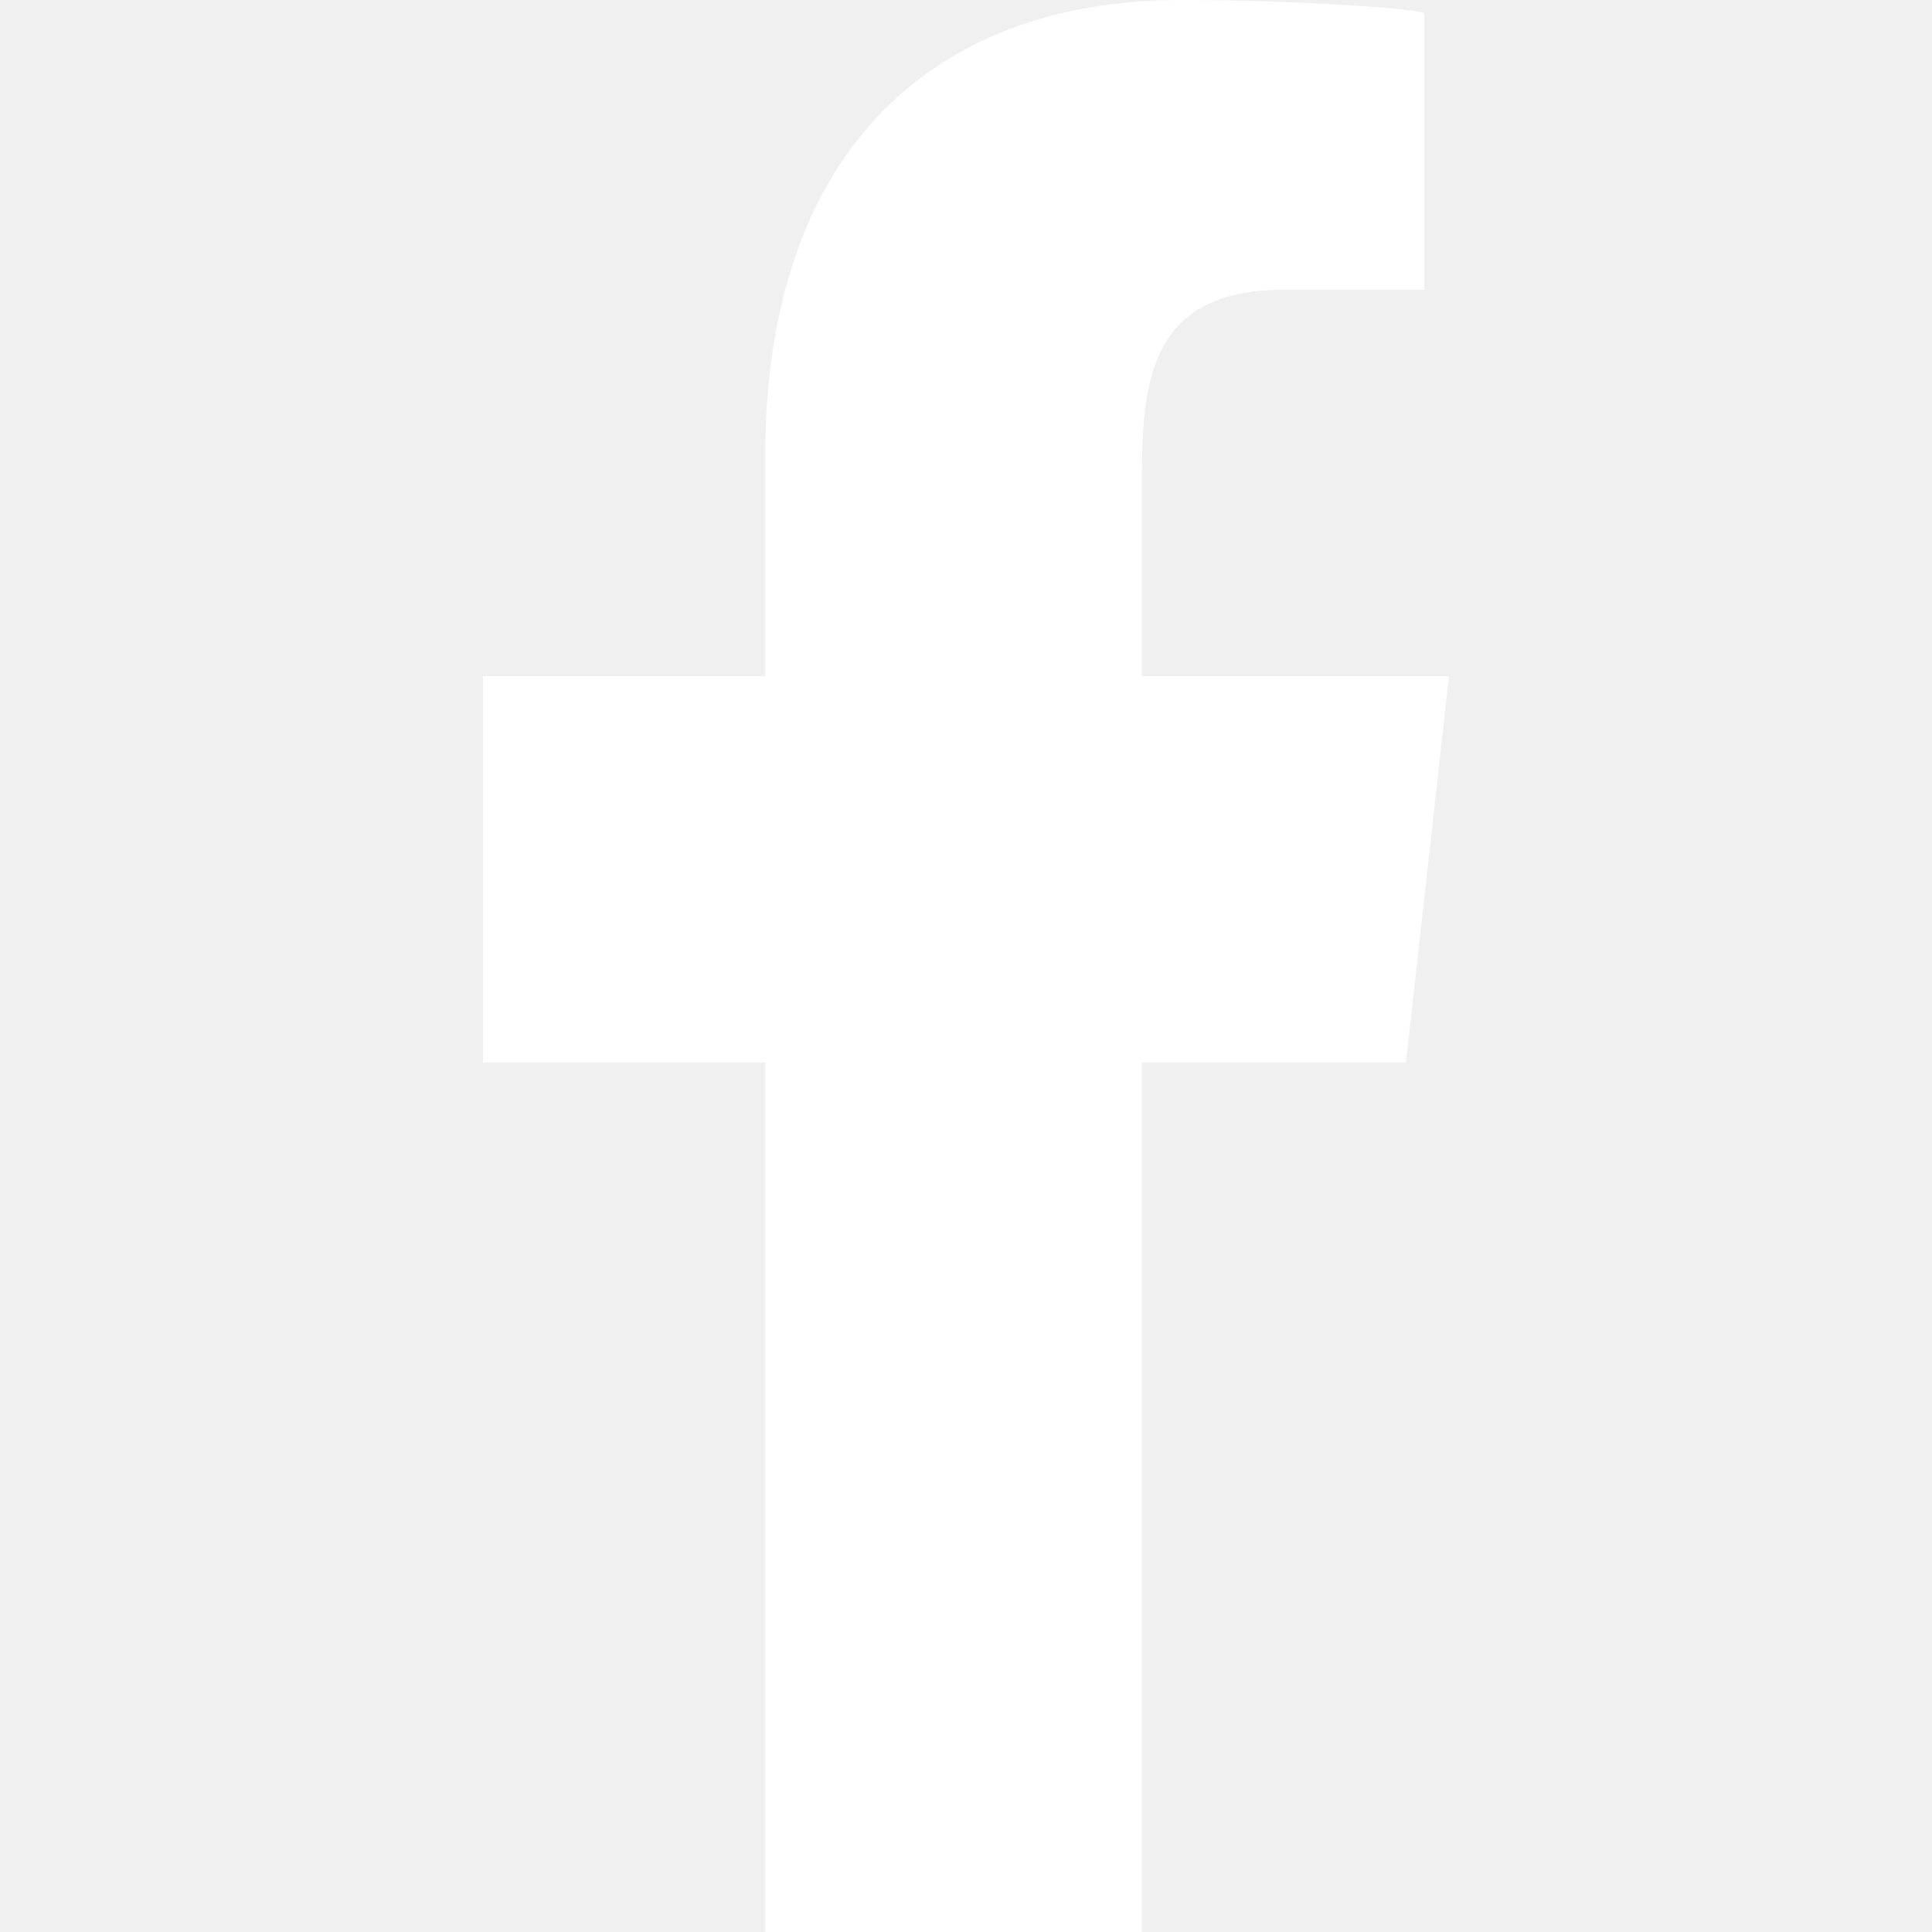
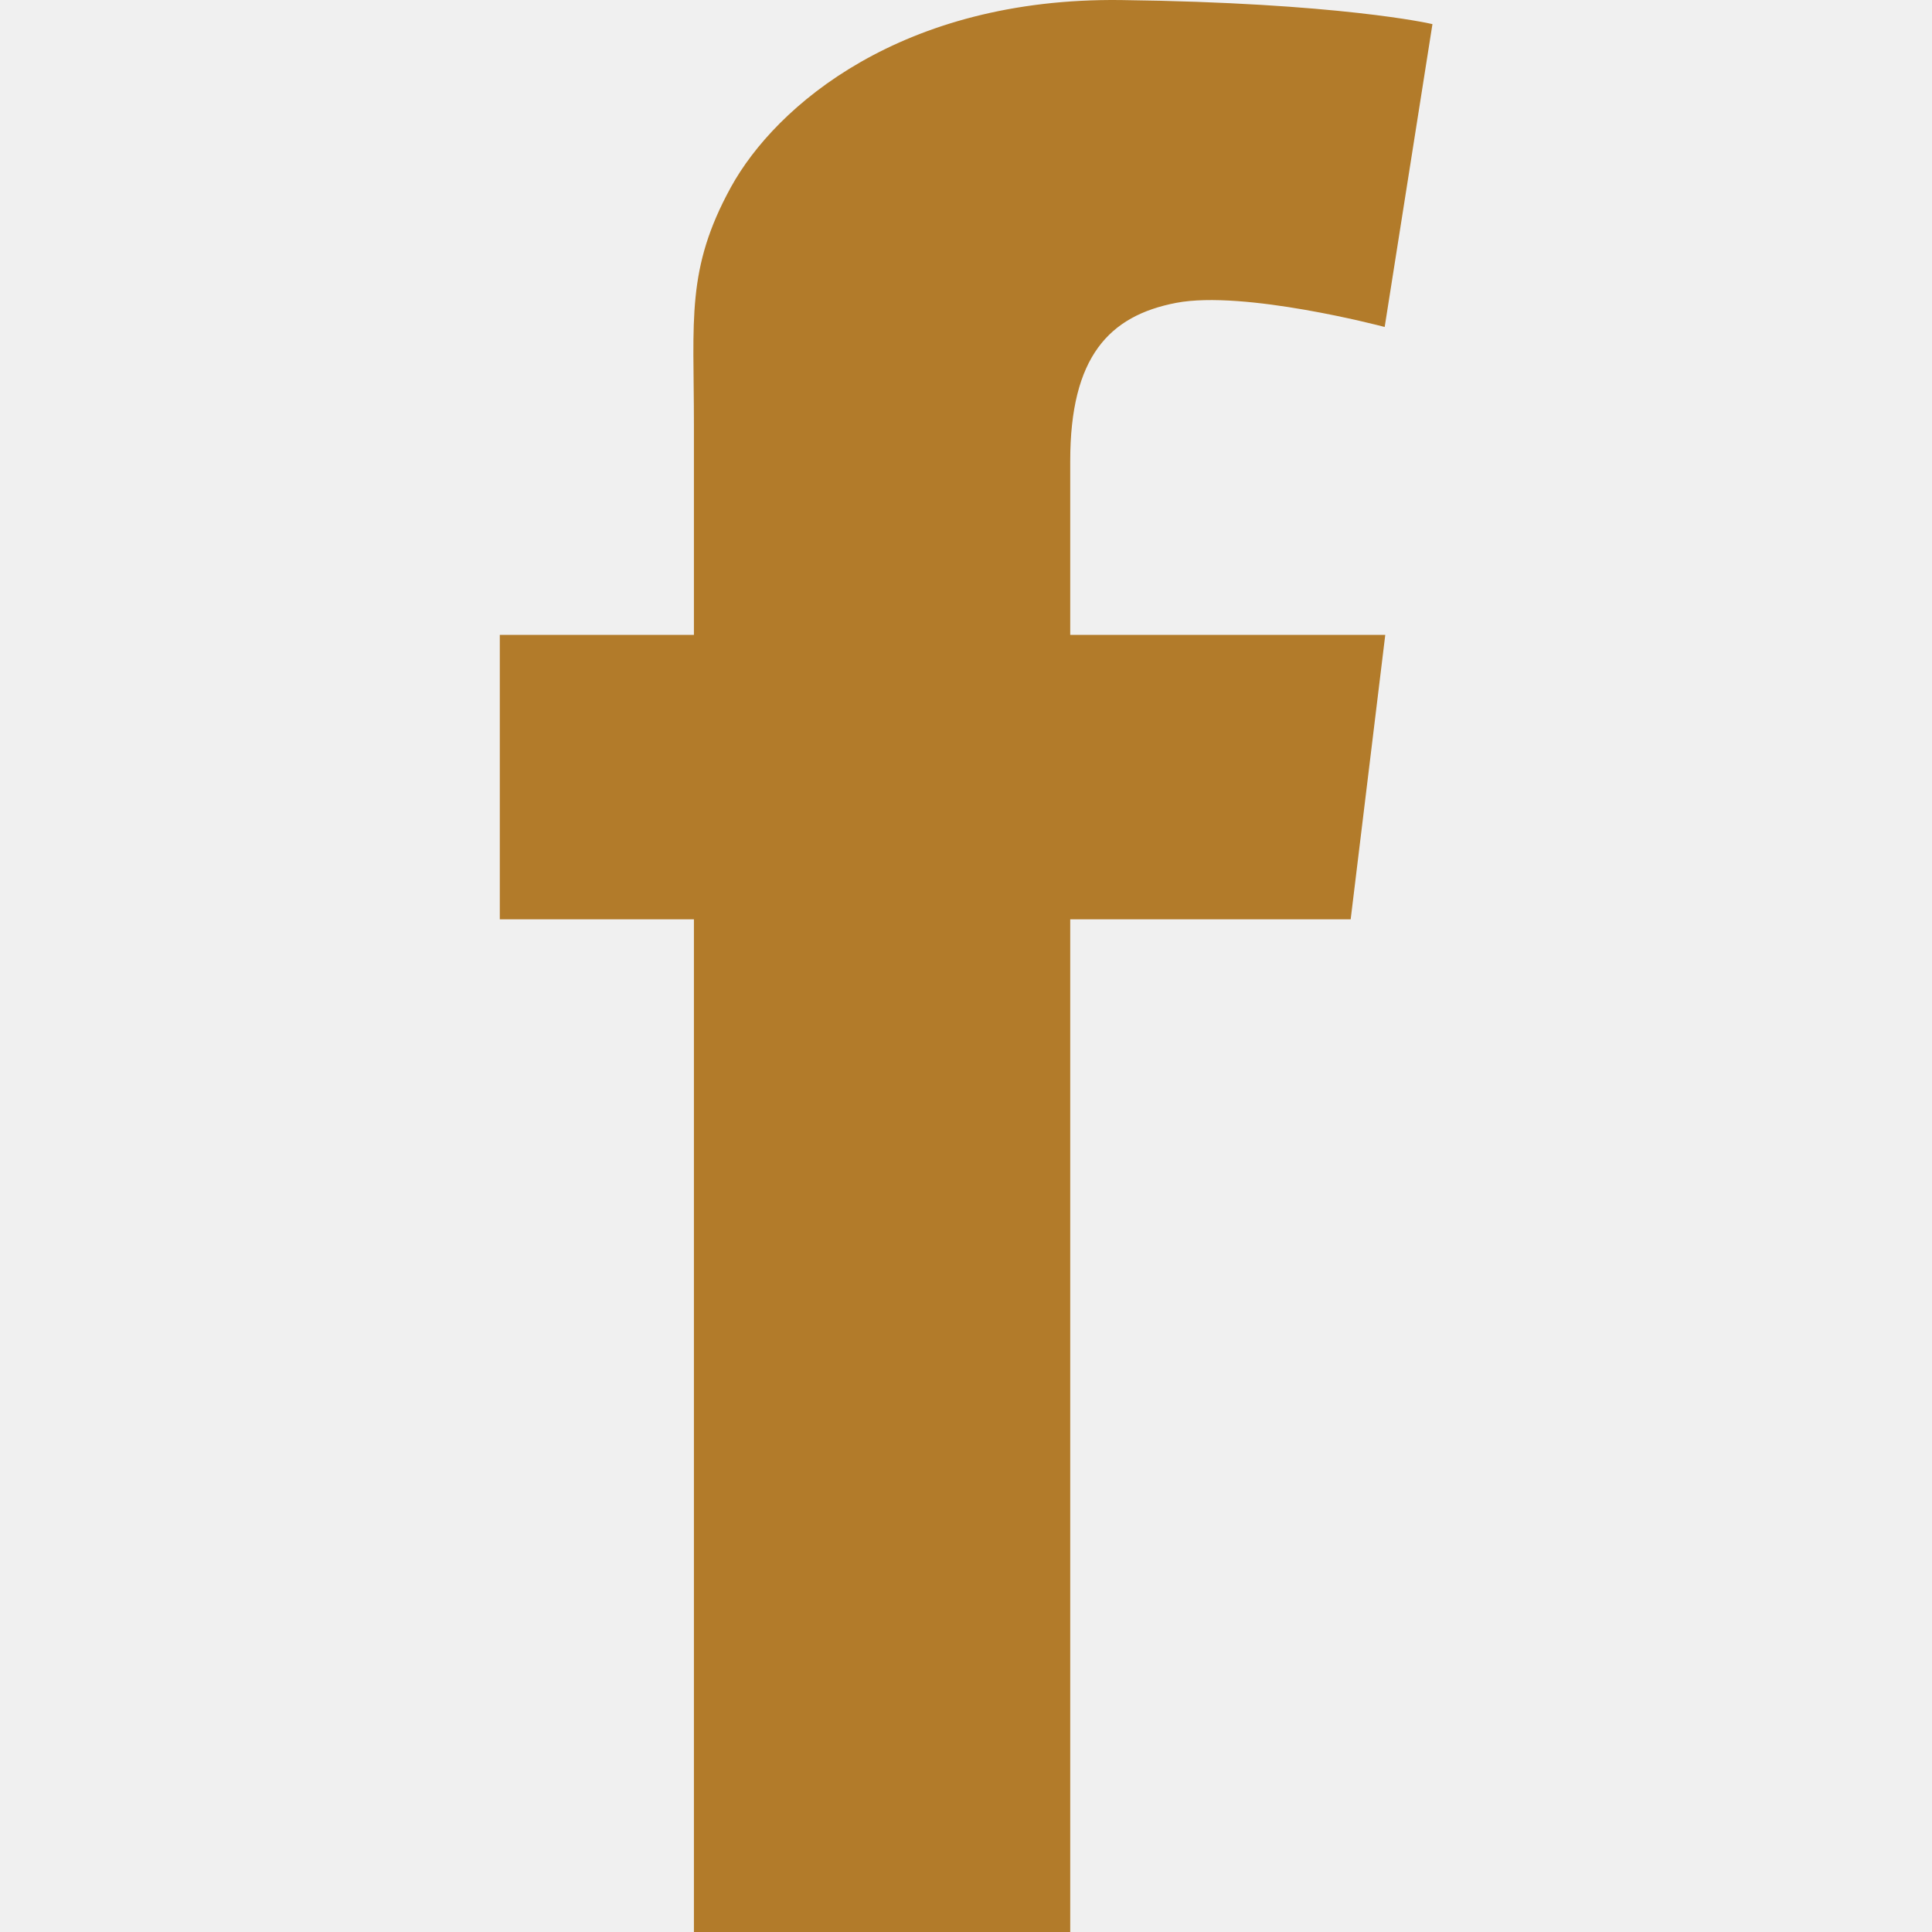
- <svg xmlns="http://www.w3.org/2000/svg" width="108px" height="108px" viewBox="-5 0 20 20" version="1.1" fill="#ffffff">
+ <svg xmlns="http://www.w3.org/2000/svg" fill="#b27b2a" version="1.1" width="800px" height="800px" viewBox="0 0 512 512" xml:space="preserve" stroke="#b27b2a">
  <g id="SVGRepo_bgCarrier" stroke-width="0" />
  <g id="SVGRepo_tracerCarrier" stroke-linecap="round" stroke-linejoin="round" />
  <g id="SVGRepo_iconCarrier">
-     <defs> </defs>
-     <g id="Page-1" stroke="none" stroke-width="1" fill="none" fill-rule="evenodd">
-       <g id="Dribbble-Light-Preview" transform="translate(-385, -7399)" fill="#ffffff">
-         <g id="icons" transform="translate(56, 160)">
-           <path d="M335.821,7259 L335.821,7250 L338.554,7250 L339,7246 L335.821,7246 L335.821,7244.052 C335.821,7243.022 335.848,7242 337.287,7242 L338.745,7242 L338.745,7239.14 C338.745,7239.097 337.492,7239 336.226,7239 C333.58,7239 331.923,7240.657 331.923,7243.7 L331.923,7246 L329,7246 L329,7250 L331.923,7250 L331.923,7259 L335.821,7259 Z" id="facebook-[#ffffff]"> </path>
-         </g>
-       </g>
+     <g id="7935ec95c421cee6d86eb22ecd11b7e3">
+       <path style="display: inline;" d="M283.122,122.174c0,5.24,0,22.319,0,46.583h83.424l-9.045,74.367h-74.379 c0,114.688,0,268.375,0,268.375h-98.726c0,0,0-151.653,0-268.375h-51.443v-74.367h51.443c0-29.492,0-50.463,0-56.302 c0-27.82-2.096-41.02,9.725-62.578C205.948,28.32,239.308-0.174,297.007,0.512c57.713,0.711,82.04,6.263,82.04,6.263 l-12.501,79.257c0,0-36.853-9.731-54.942-6.263C293.539,83.238,283.122,94.366,283.122,122.174z"> </path>
    </g>
  </g>
</svg>
